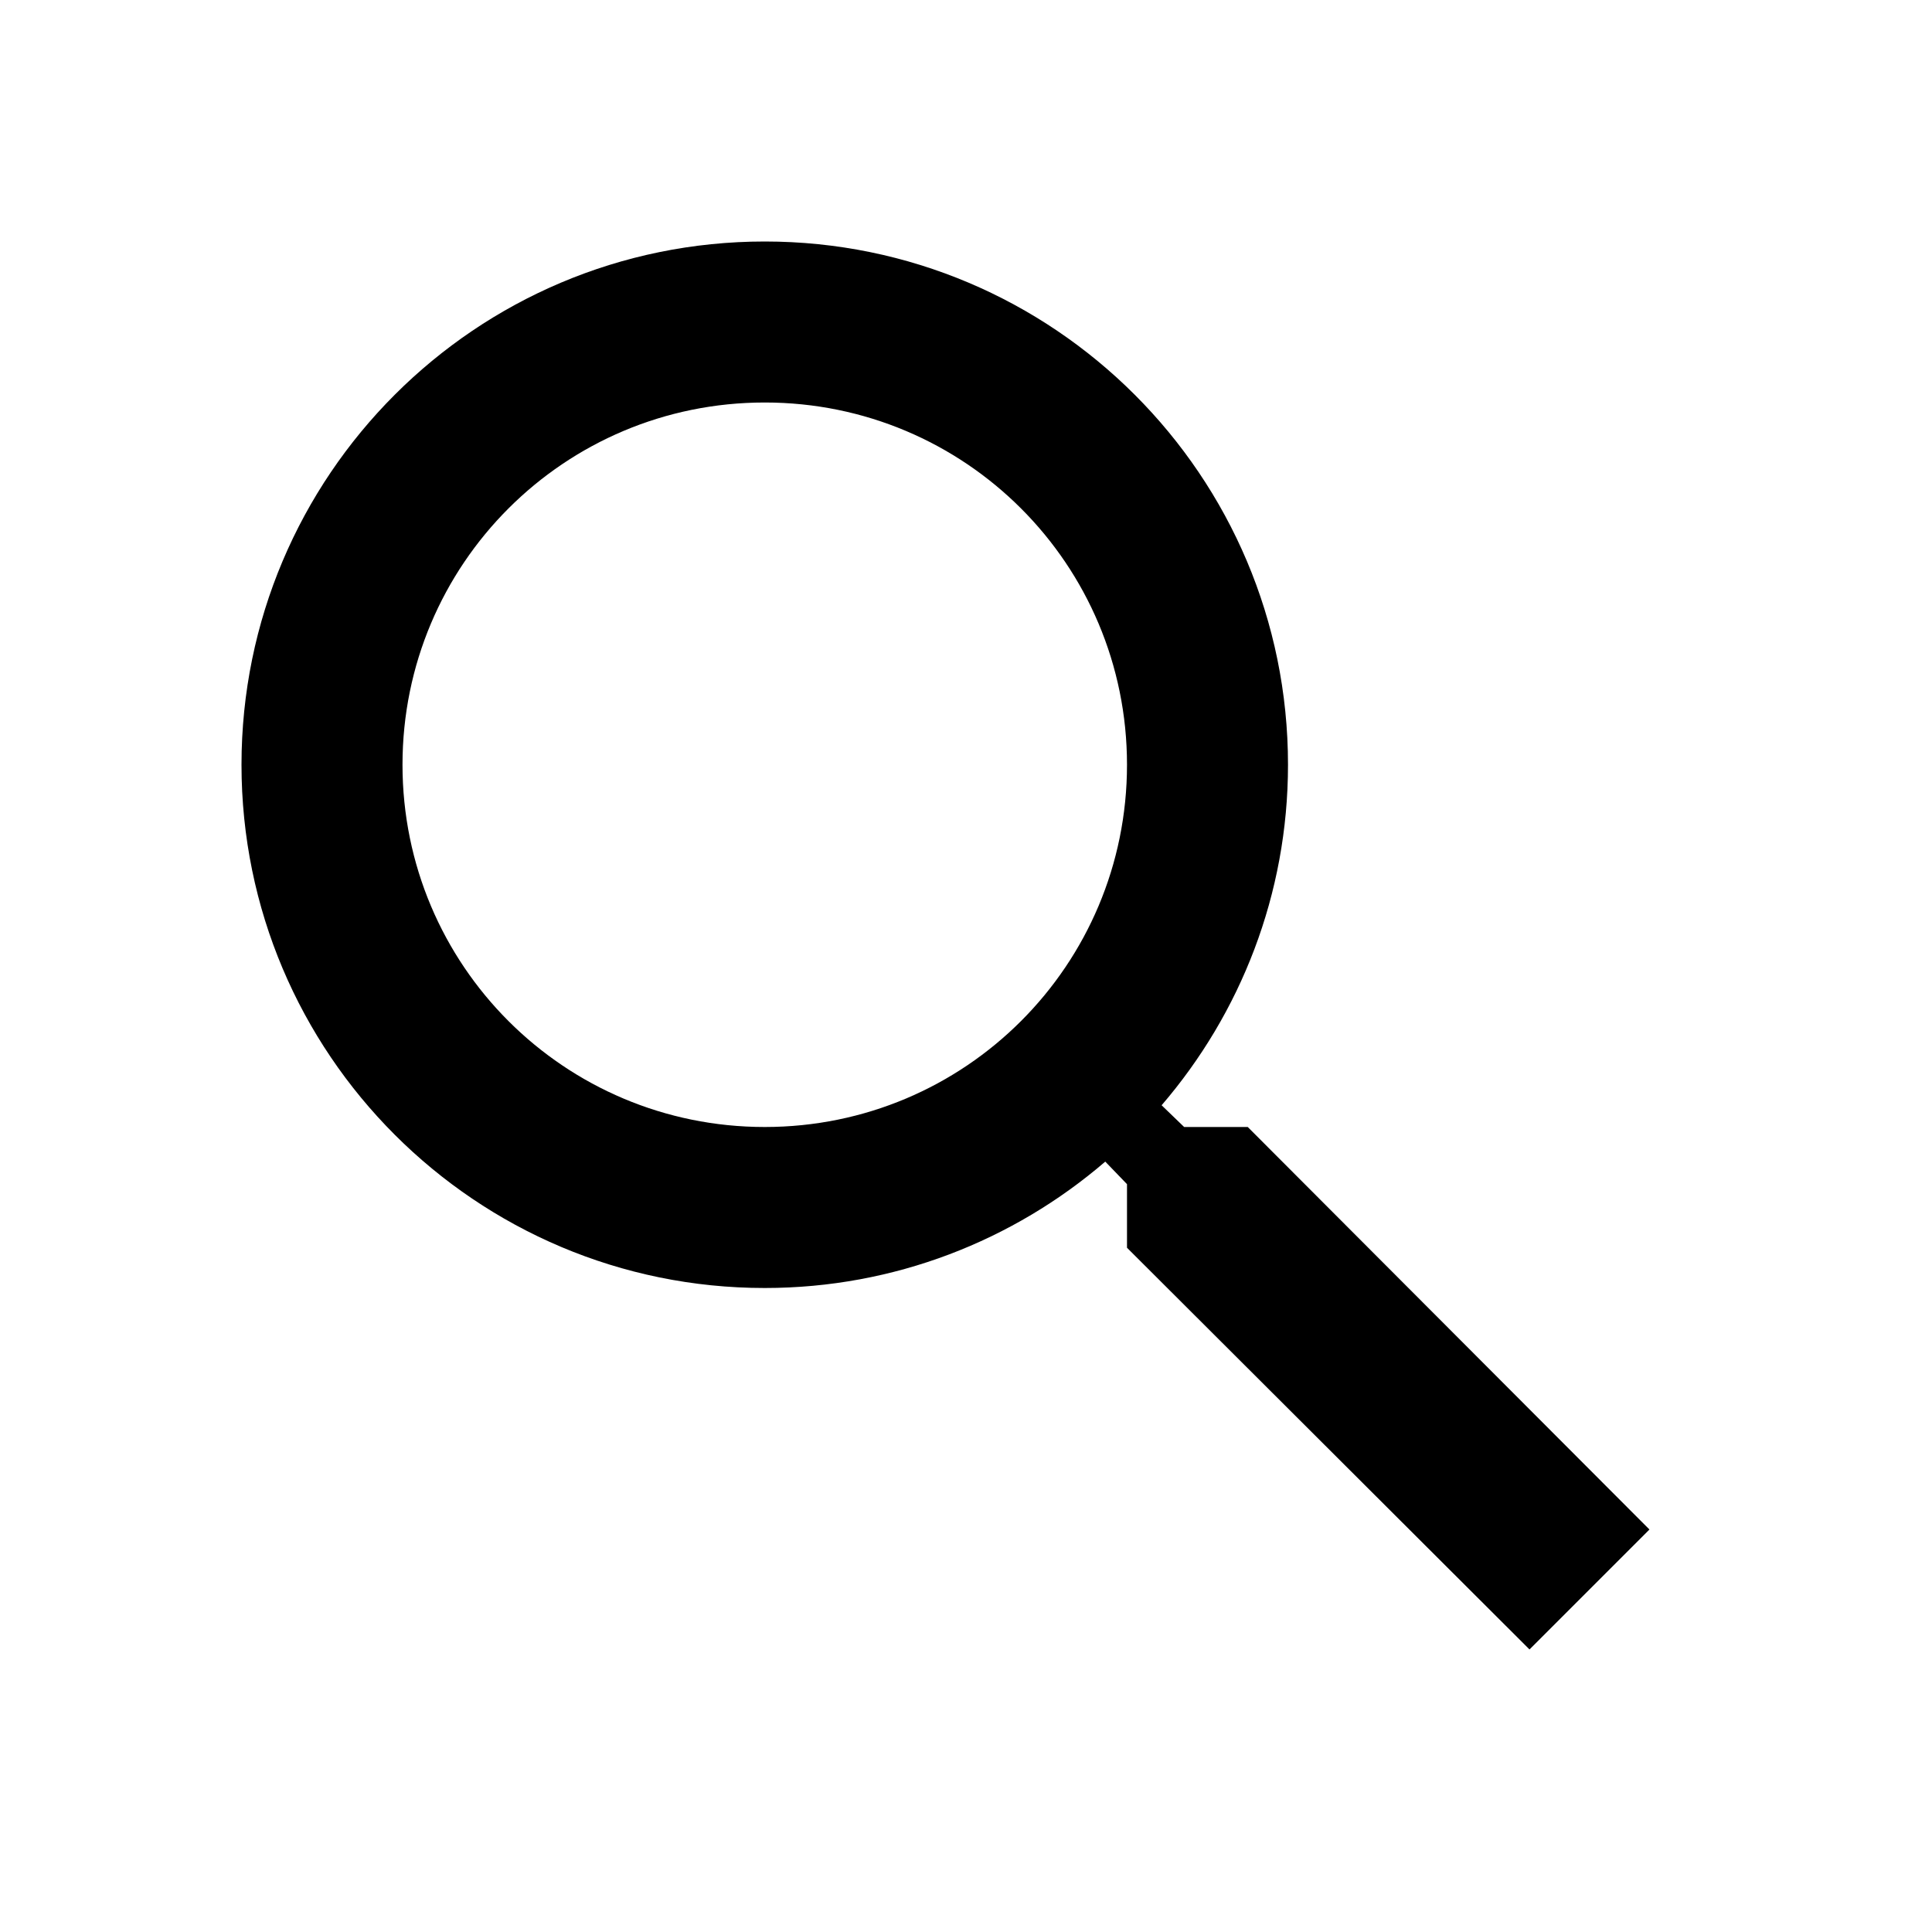
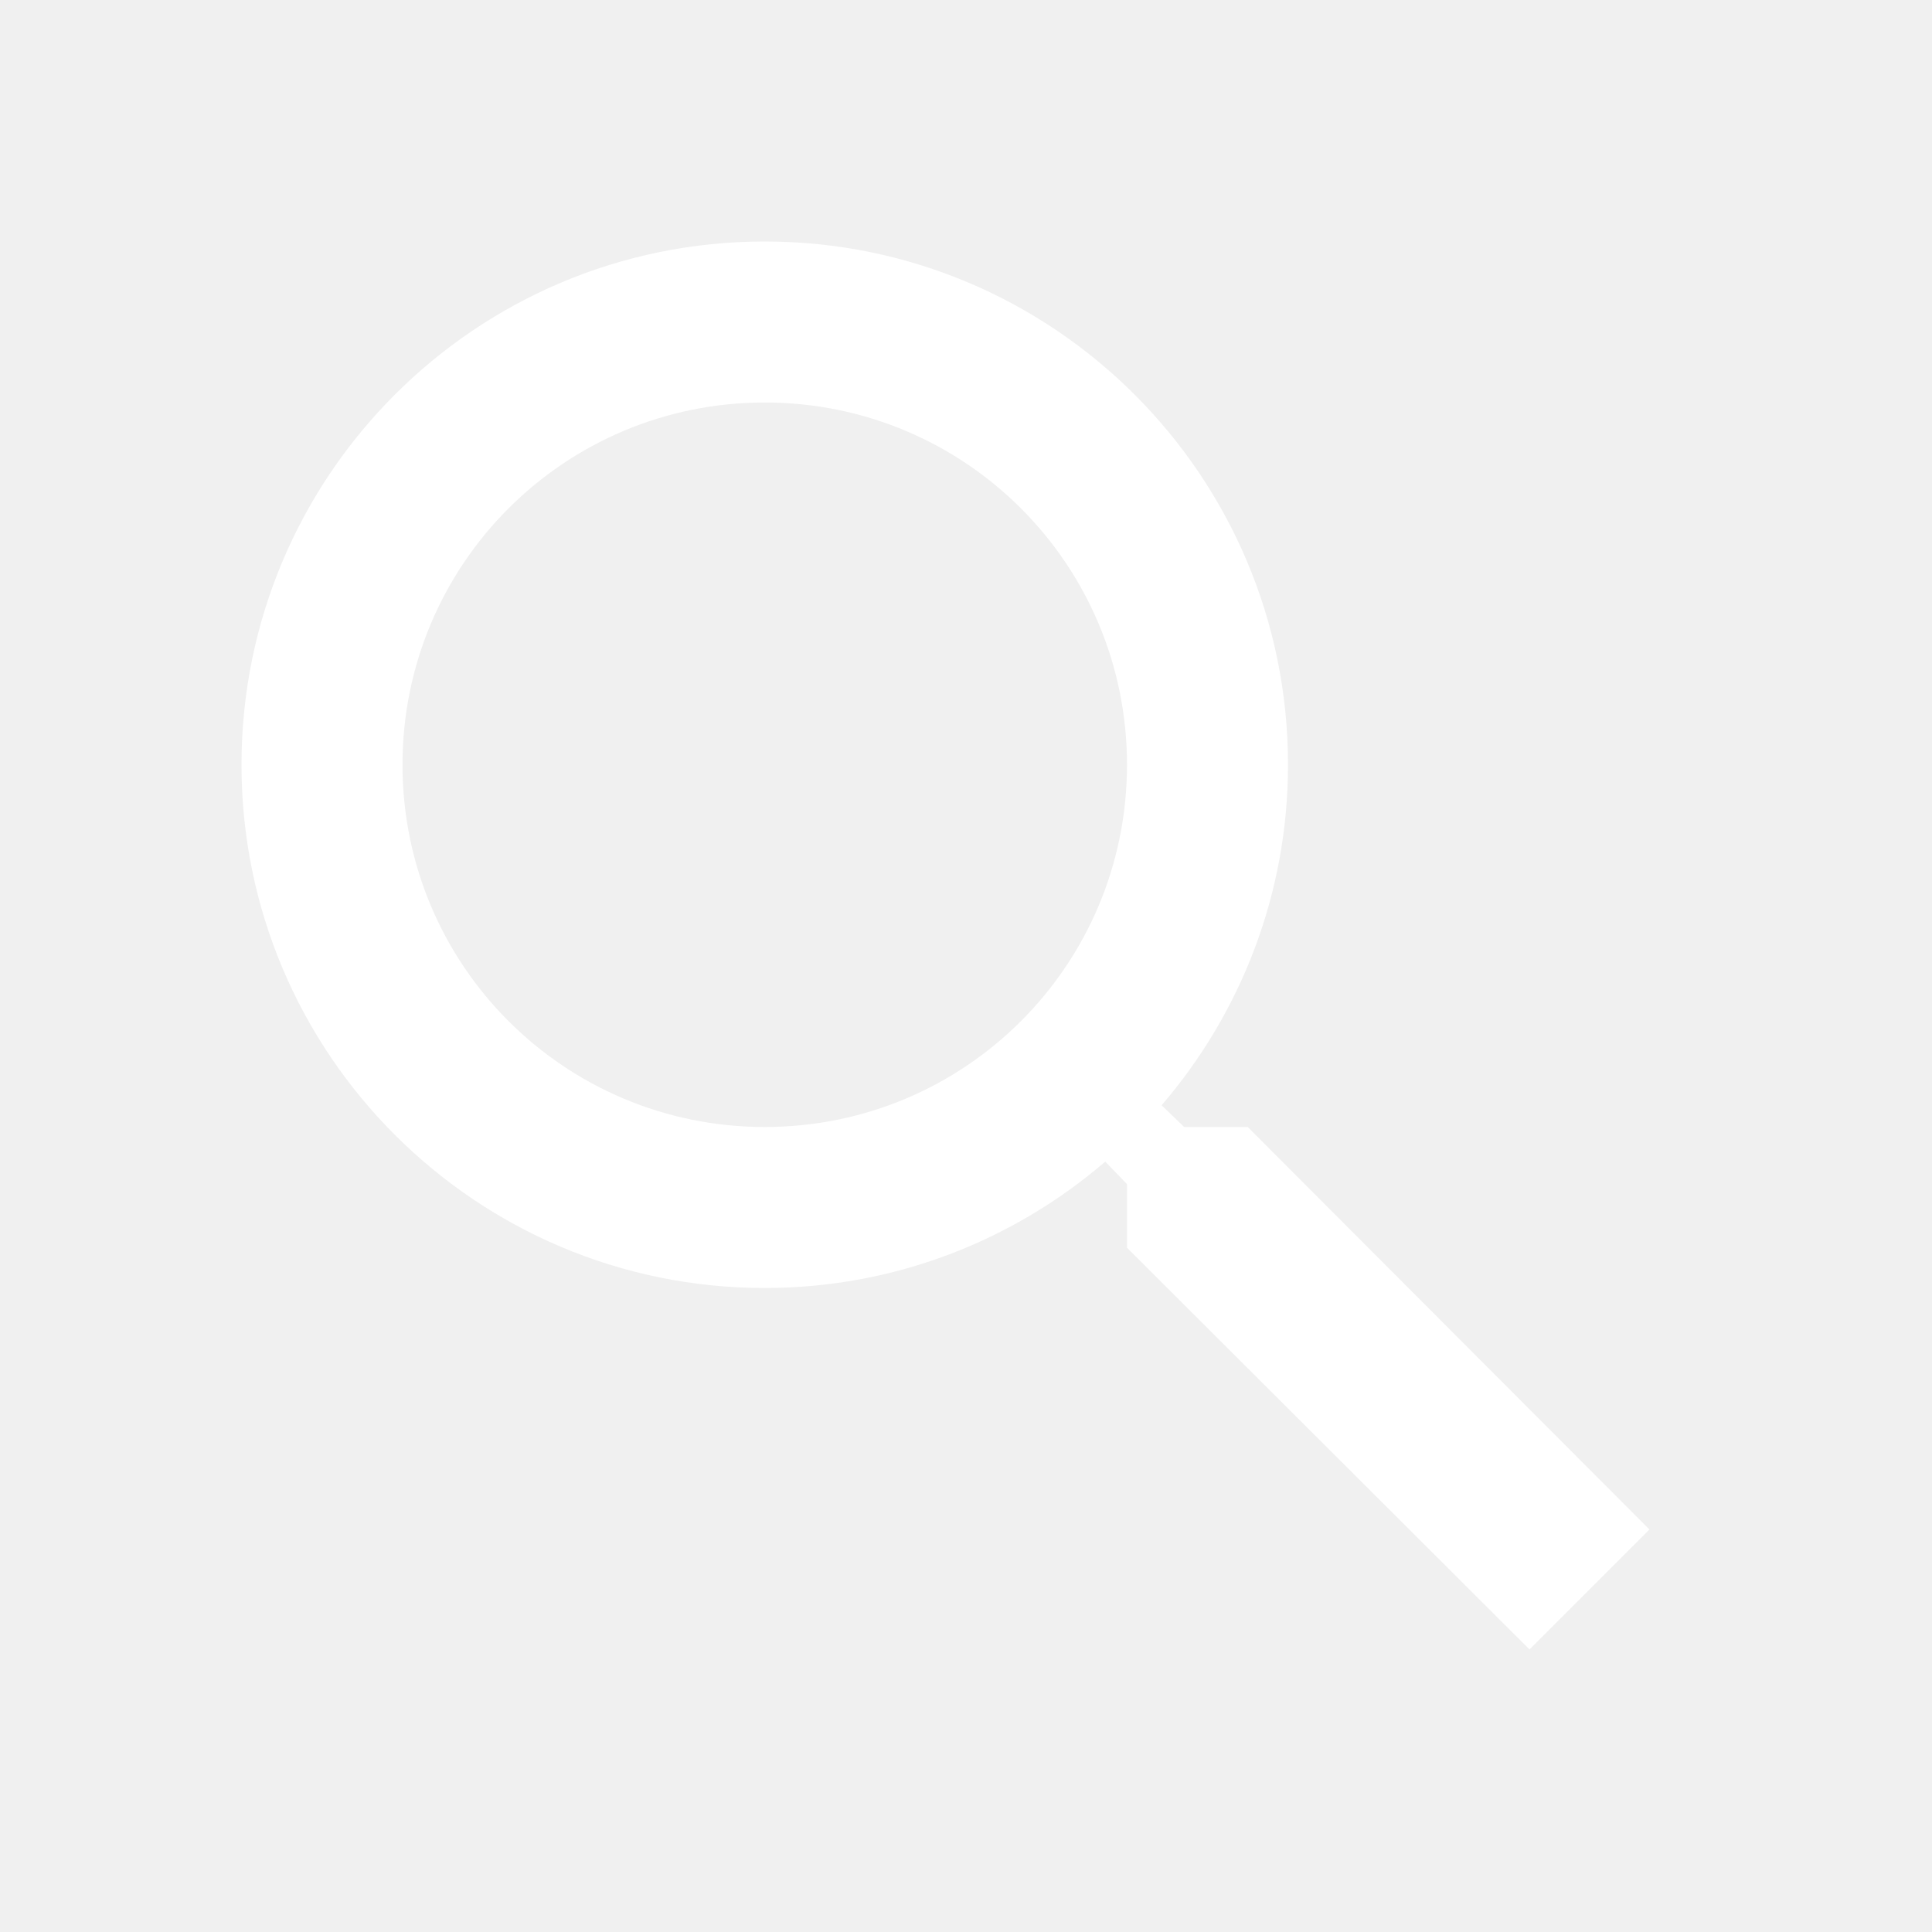
- <svg xmlns="http://www.w3.org/2000/svg" height="24px" viewBox="0 0 24 24" width="24px" fill="#000000">
-   <path d="M0 0h24v24H0z" fill="#fff" />
+ <svg xmlns="http://www.w3.org/2000/svg" height="24px" viewBox="0 0 24 24" width="24px" fill="#fff">
+   <path d="M0 0h24v24H0z" fill="none" />
  <path d="M15.5 14h-.79l-.28-.27C15.41 12.59 16 11.11 16 9.5 16 5.91 13.09 3 9.5 3S3 5.91 3 9.5 5.91 16 9.5 16c1.61 0 3.09-.59 4.23-1.57l.27.28v.79l5 4.99L20.49 19l-4.99-5zm-6 0C7.01 14 5 11.99 5 9.5S7.01 5 9.5 5 14 7.01 14 9.5 11.99 14 9.5 14z" />
</svg>
